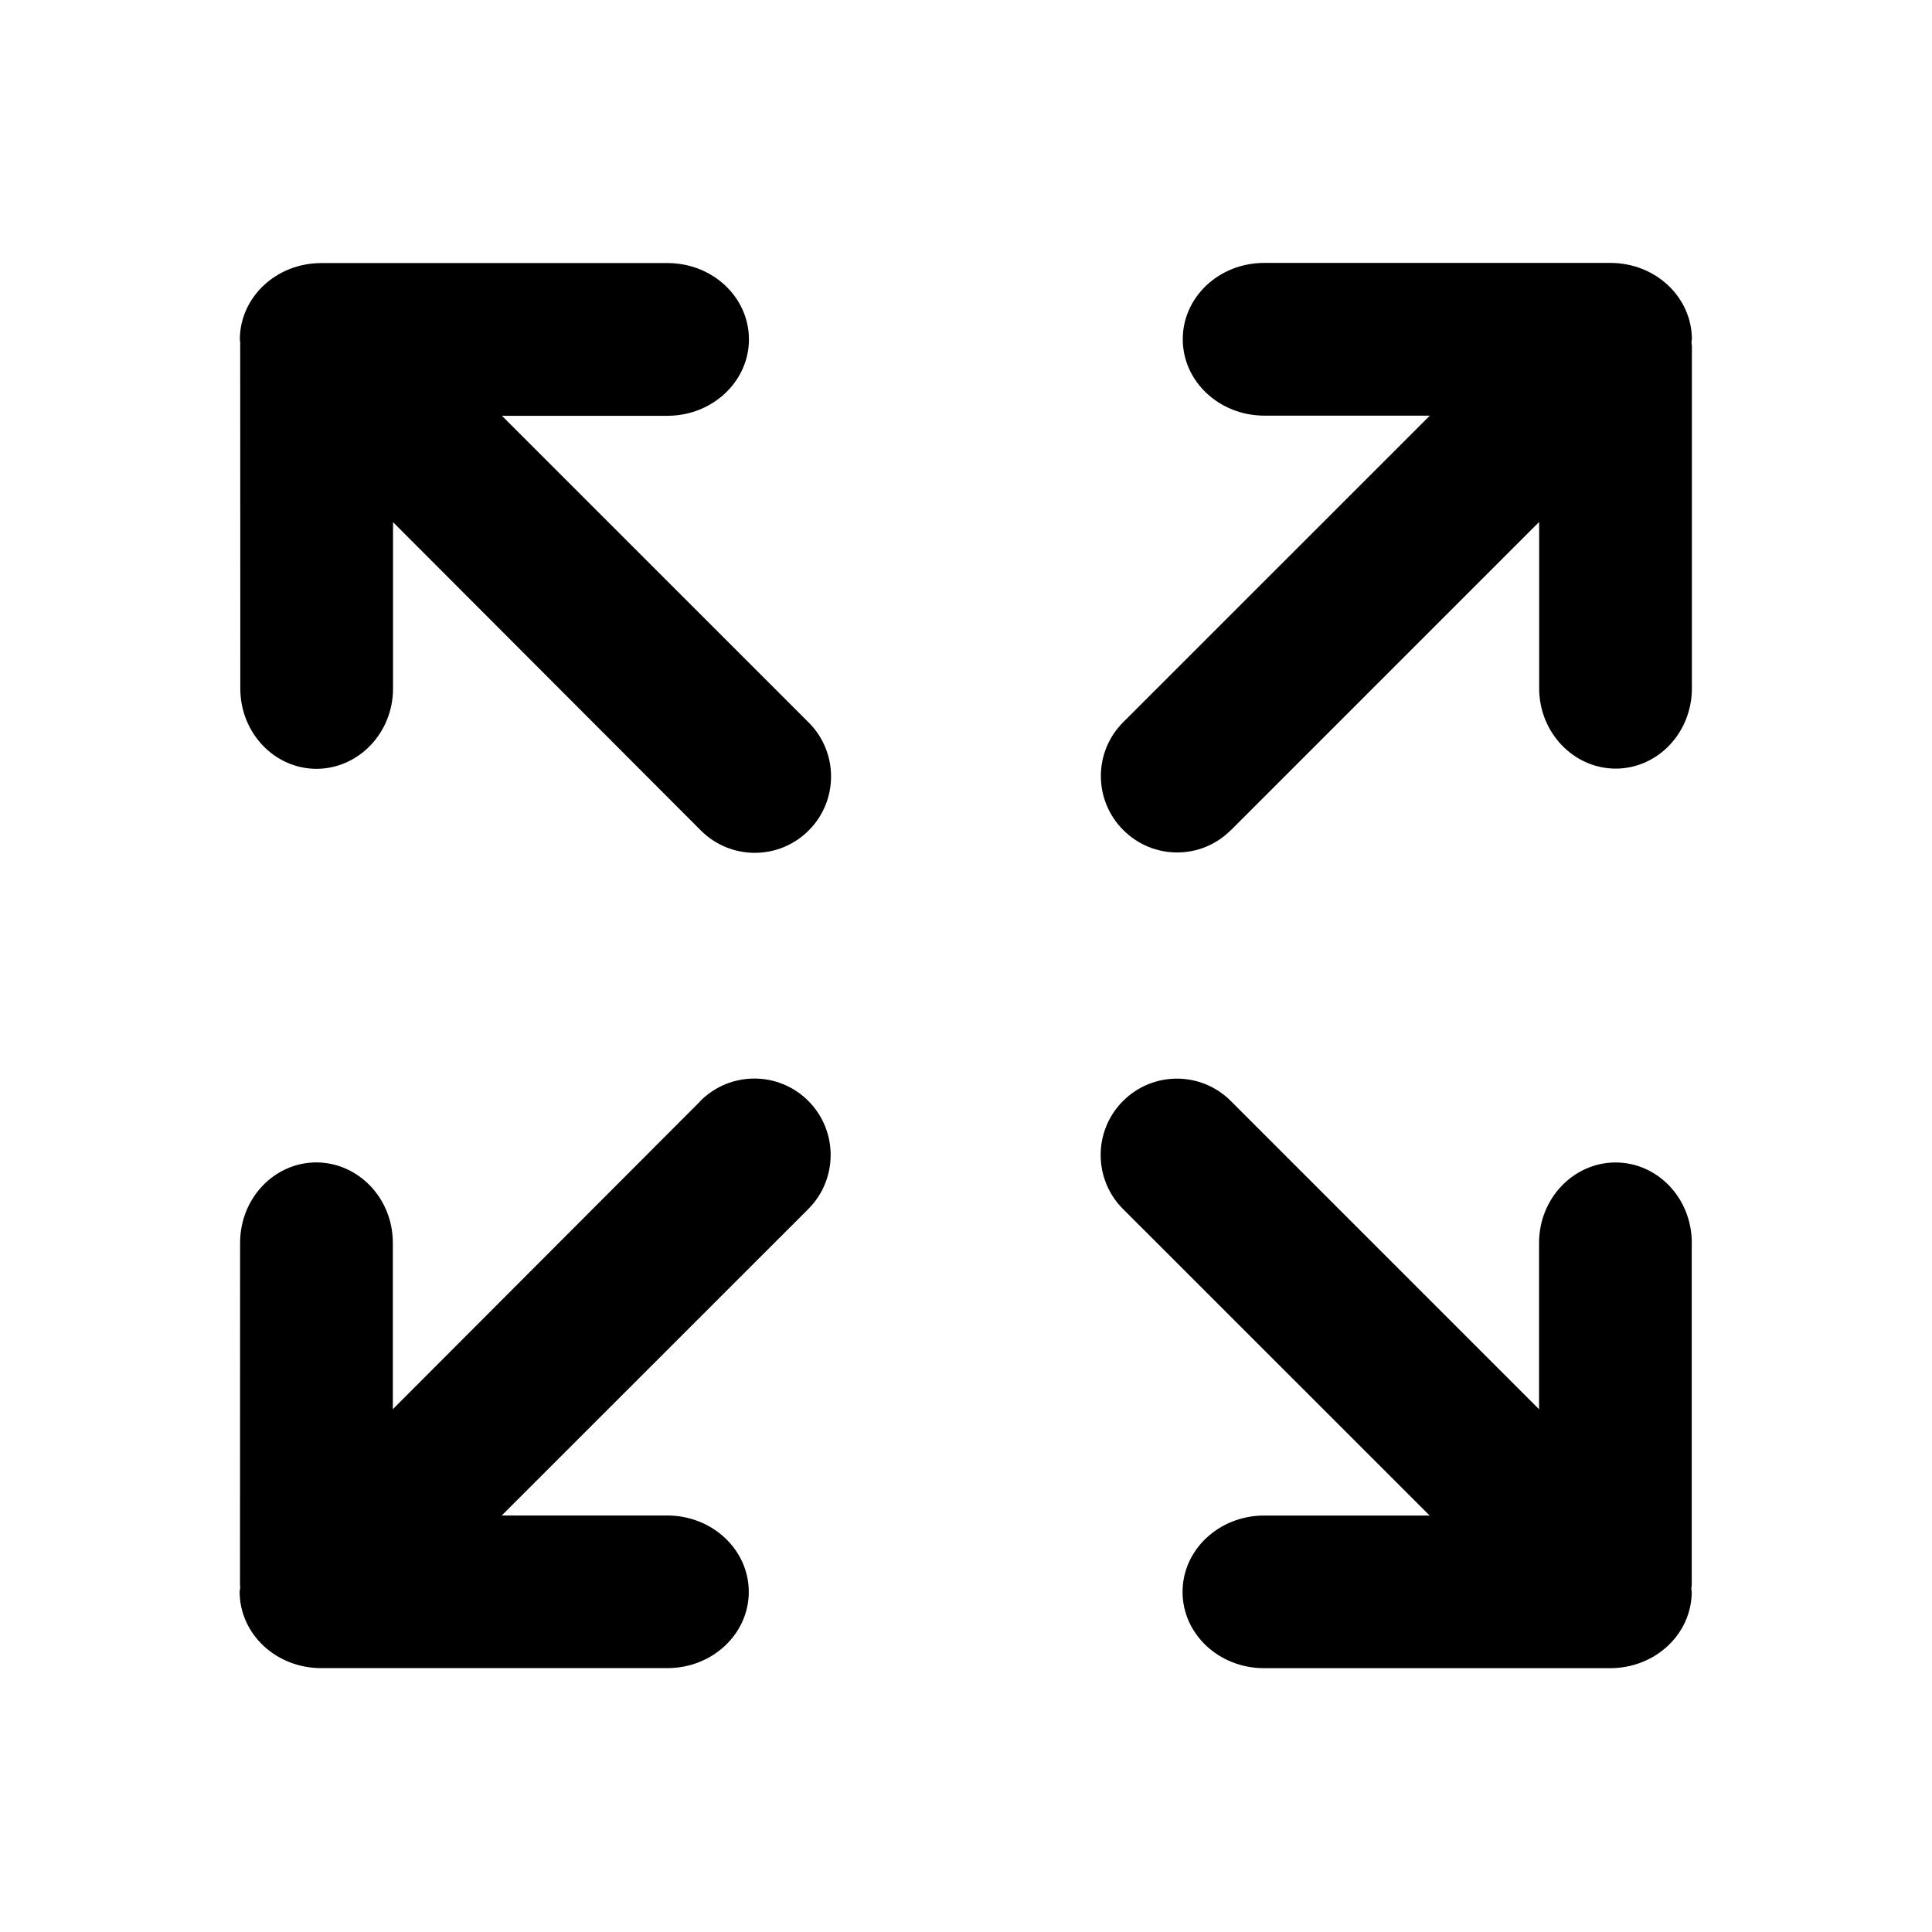
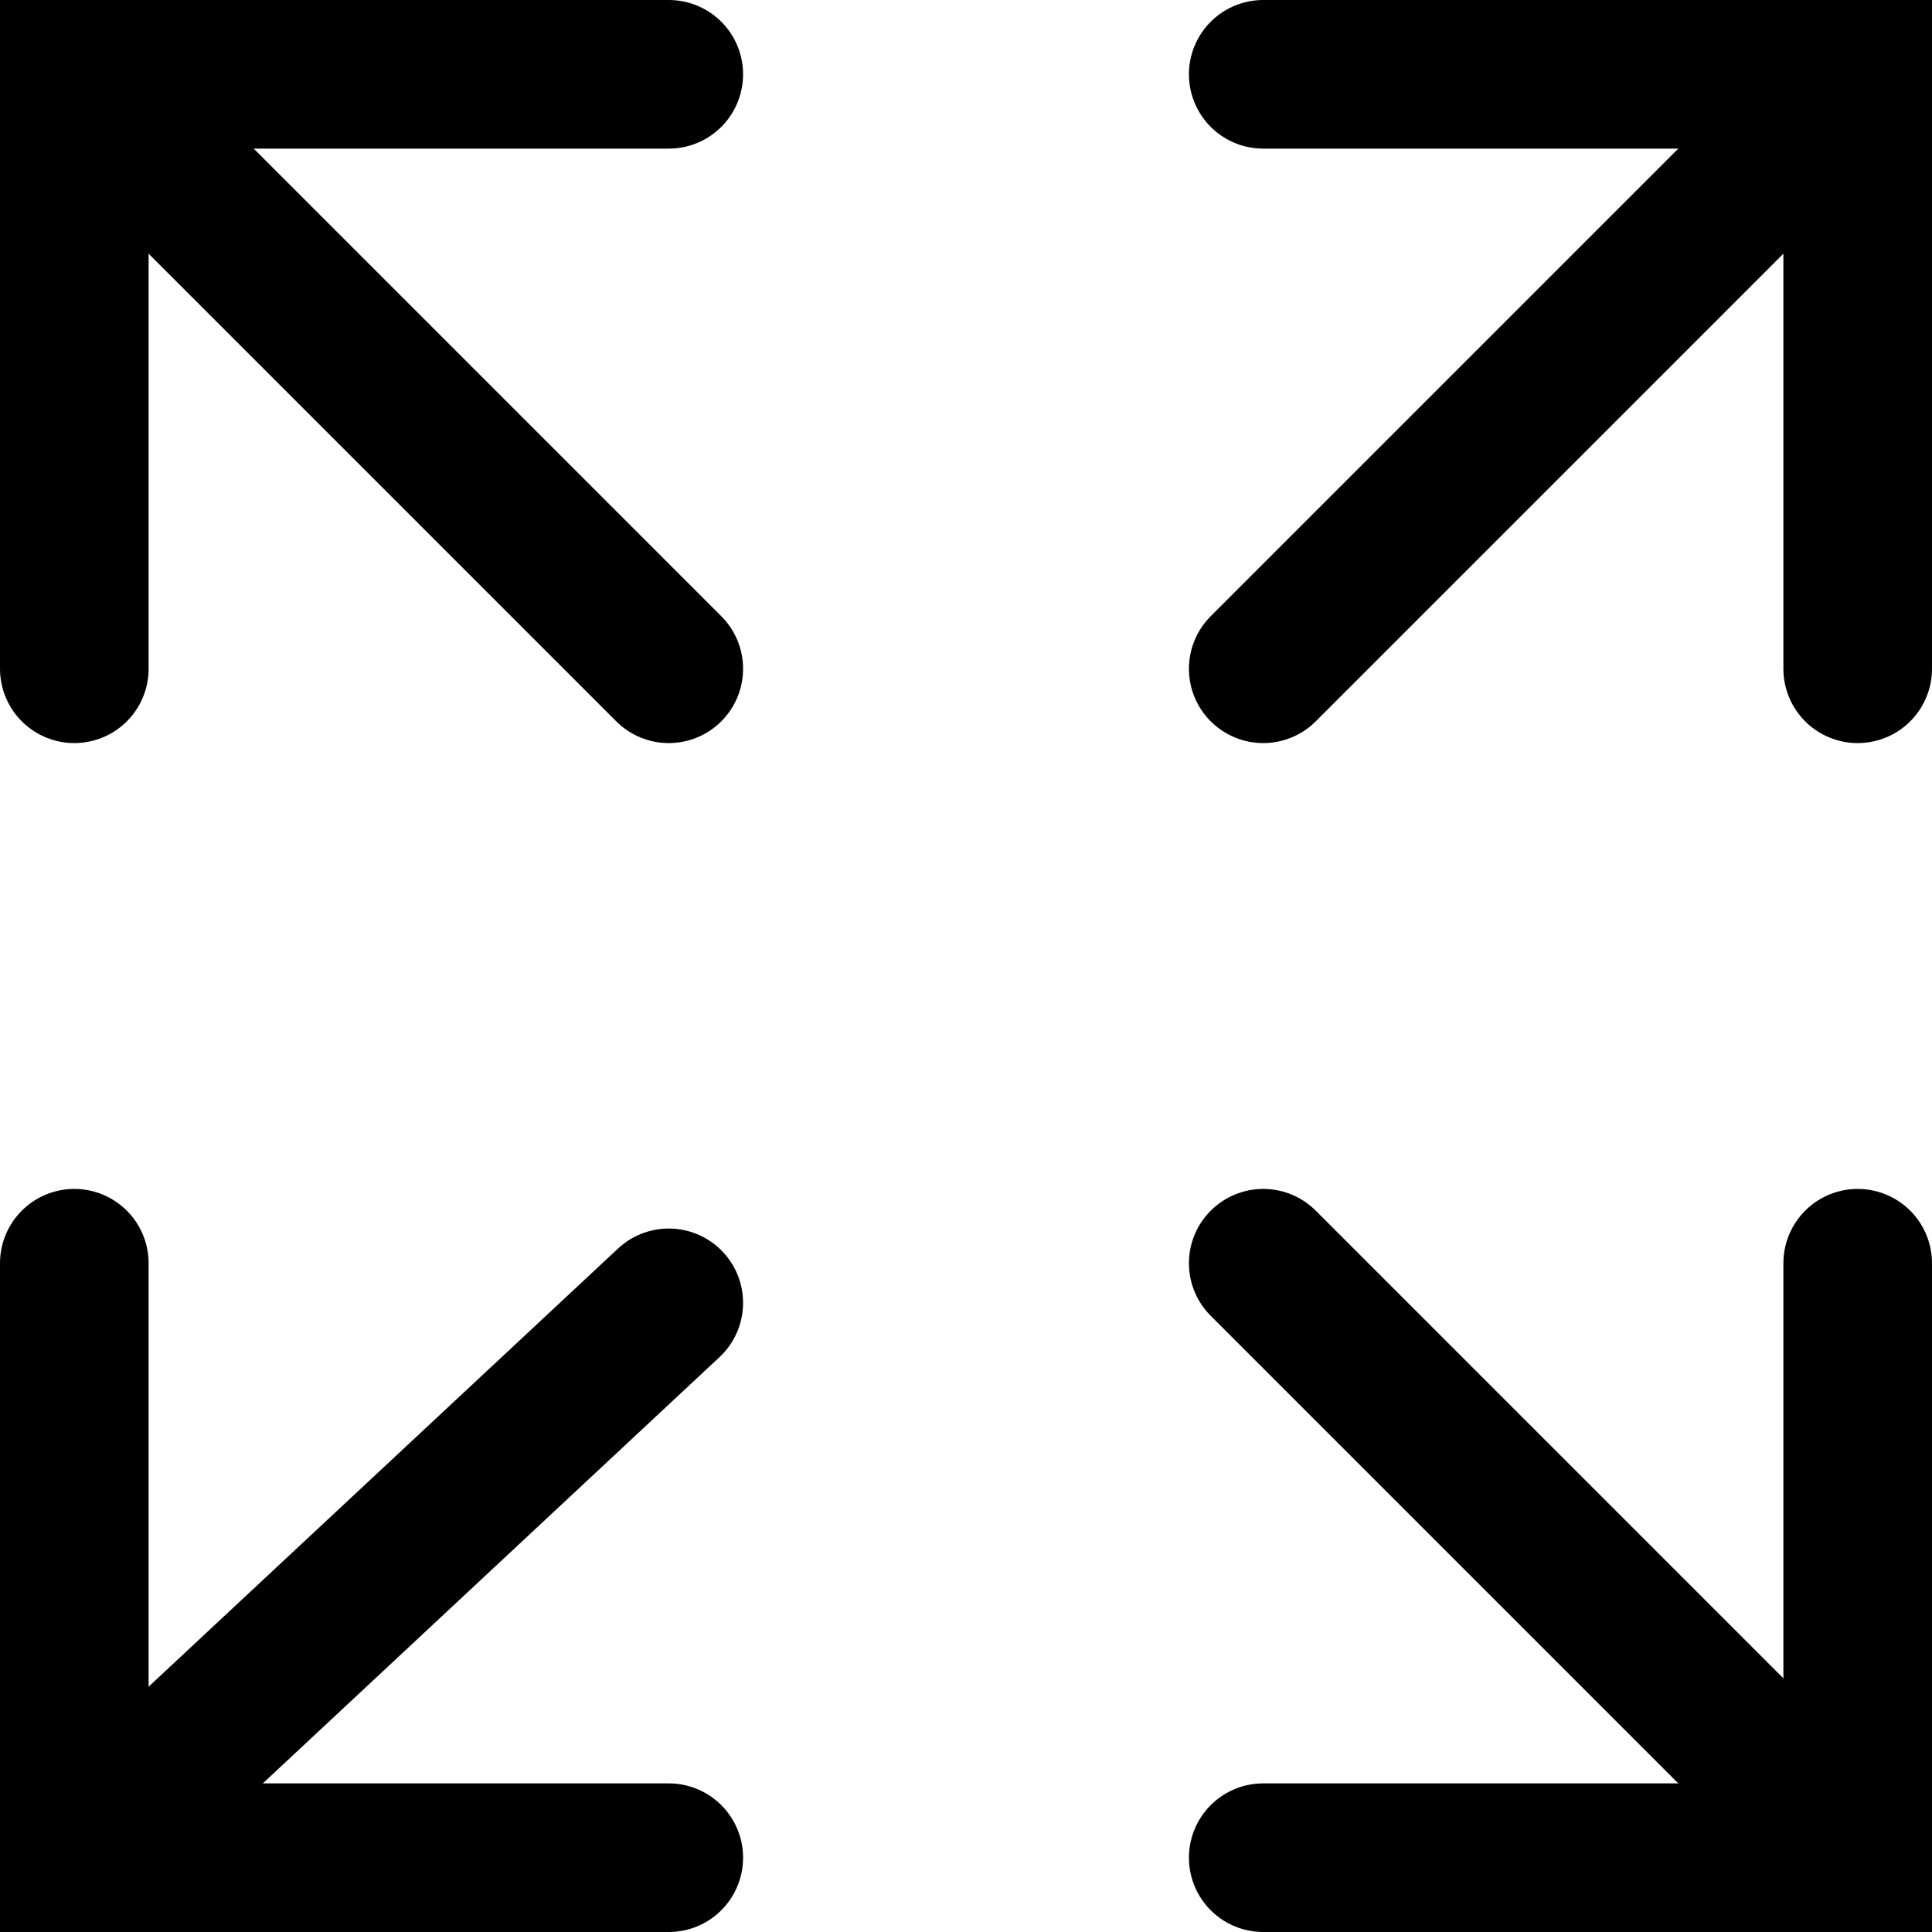
- <svg xmlns="http://www.w3.org/2000/svg" viewBox="0 0 22 22">
-   <g transform="matrix(.58303 0 0 .58303 2.73 2.728)" fill="#000000">
-     <path d="m28.36 19.595c0-.868-.665-1.57-1.491-1.57-.819.002-1.492.702-1.492 1.57v3.25l-6.02-6.02c-.582-.583-1.524-.583-2.106 0-.582.582-.582 1.527 0 2.109l5.989 5.987h-3.235c-.881.002-1.591.669-1.591 1.491 0 .824.71 1.49 1.591 1.49h6.761c.881 0 1.59-.665 1.593-1.49-.003-.022-.006-.039-.009-.061.003-.028.009-.058.009-.087v-6.668h-0" />
-     <path d="m9 16.824l-6.01 6.02v-3.25c0-.868-.672-1.568-1.493-1.57-.824 0-1.49.702-1.49 1.57l-.002 6.669c0 .029.008.059.001.087-.002.021-.006.038-.008.061.002.825.712 1.49 1.592 1.49h6.762c.879 0 1.59-.666 1.59-1.49 0-.822-.711-1.489-1.59-1.491h-3.235l5.989-5.987c.58-.582.58-1.527 0-2.109-.583-.584-1.526-.584-2.11-0" />
-     <path d="m19.359 11.535l6.02-6.02v3.25c0 .865.673 1.565 1.492 1.568.826 0 1.491-.703 1.491-1.568v-6.671c0-.029-.006-.059-.009-.085.003-.021.006-.041.009-.062-.003-.826-.712-1.491-1.592-1.491h-6.761c-.881 0-1.591.665-1.591 1.491 0 .821.71 1.49 1.591 1.492h3.235l-5.989 5.987c-.582.581-.582 1.524 0 2.105.582.586 1.524.586 2.106 0" />
-     <path d="m5.121 3.442h3.234c.879-.002 1.59-.671 1.59-1.492 0-.826-.711-1.491-1.59-1.491h-6.761c-.88 0-1.59.665-1.592 1.491.002.021.006.041.008.062-.002.026-.001.055-.001.085l.002 6.672c0 .865.666 1.568 1.49 1.568.821-.003 1.493-.703 1.493-1.568v-3.25l6.01 6.02c.584.585 1.527.585 2.11 0 .58-.581.58-1.524 0-2.105l-5.989-5.988" />
-   </g>
+ <svg xmlns="http://www.w3.org/2000/svg" width="26" height="26" viewBox="0 0 26 26" fill="none">
+   <path d="M25 9V1H17" stroke="black" stroke-width="2" stroke-linecap="round" />
+   <path d="M25 1L17 9" stroke="black" stroke-width="2" stroke-linecap="round" />
+   <path d="M9 1L1 1L1 9" stroke="black" stroke-width="2" stroke-linecap="round" />
+   <path d="M1 1L9 9" stroke="black" stroke-width="2" stroke-linecap="round" />
+   <path d="M1 17L1 25L9 25" stroke="black" stroke-width="2" stroke-linecap="round" />
+   <path d="M1 25L9 17.533" stroke="black" stroke-width="2" stroke-linecap="round" />
+   <path d="M17 25L25 25L25 17" stroke="black" stroke-width="2" stroke-linecap="round" />
+   <path d="M25 25L17 17" stroke="black" stroke-width="2" stroke-linecap="round" />
</svg>
